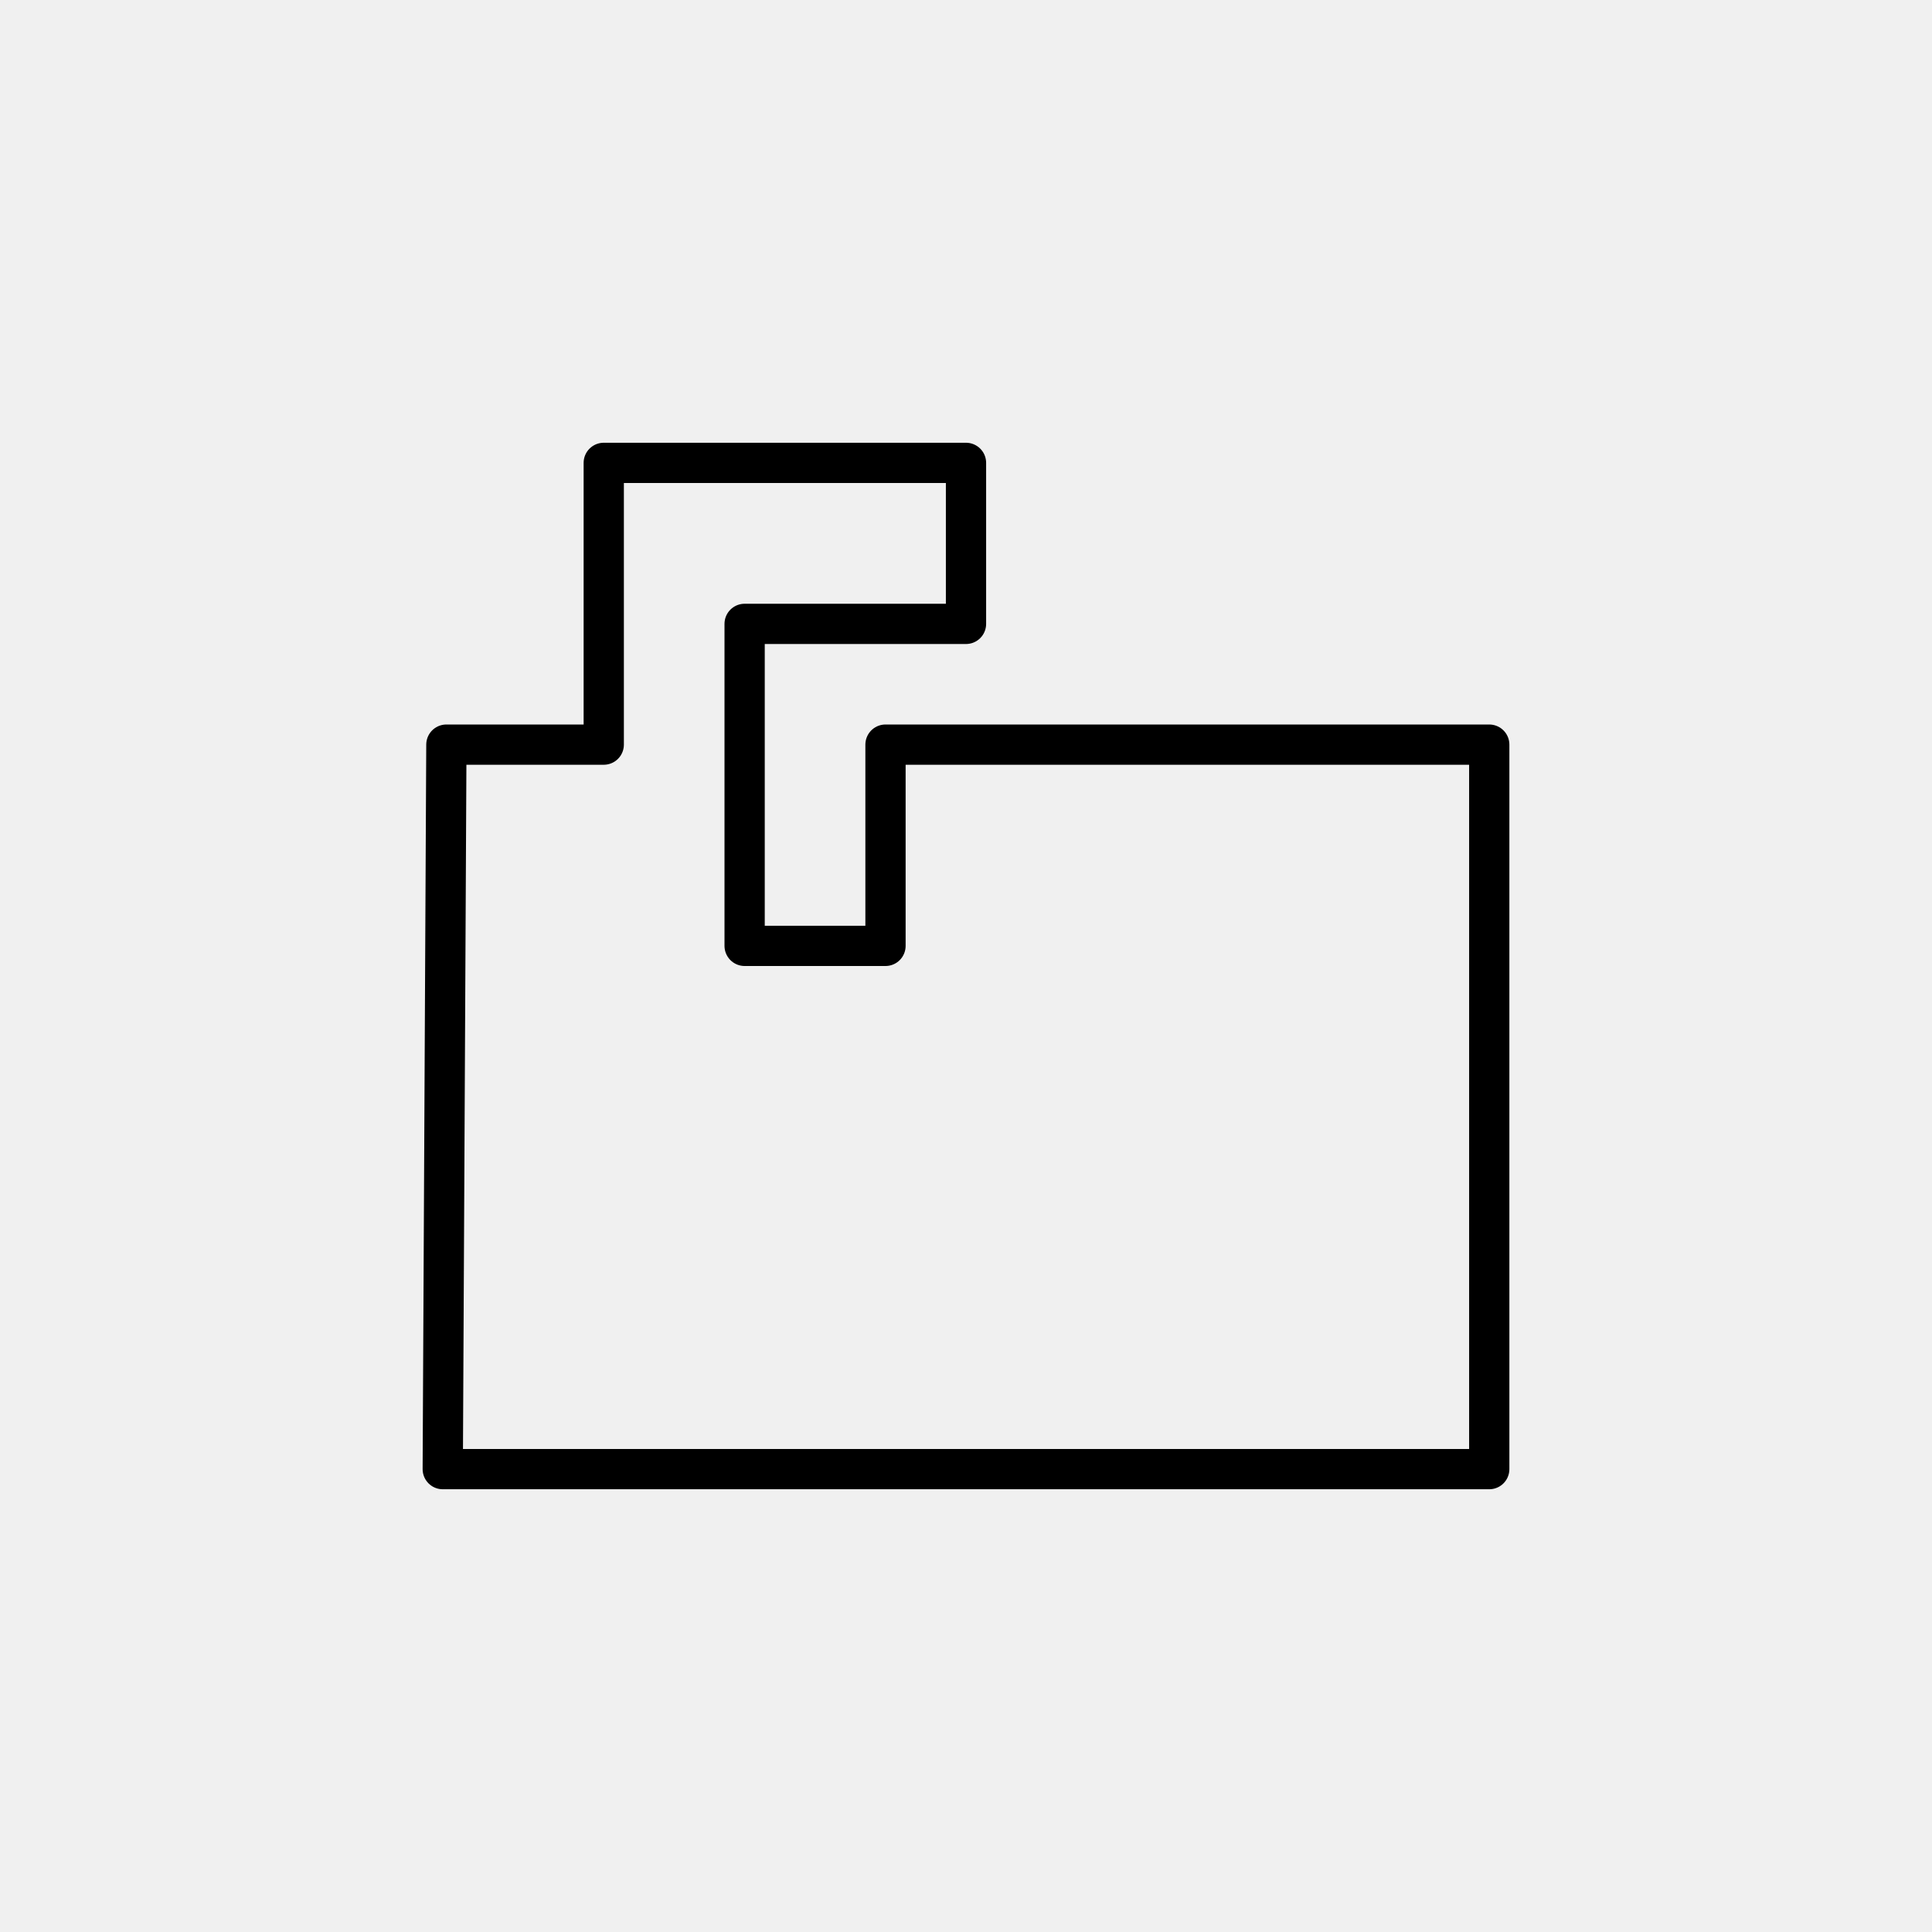
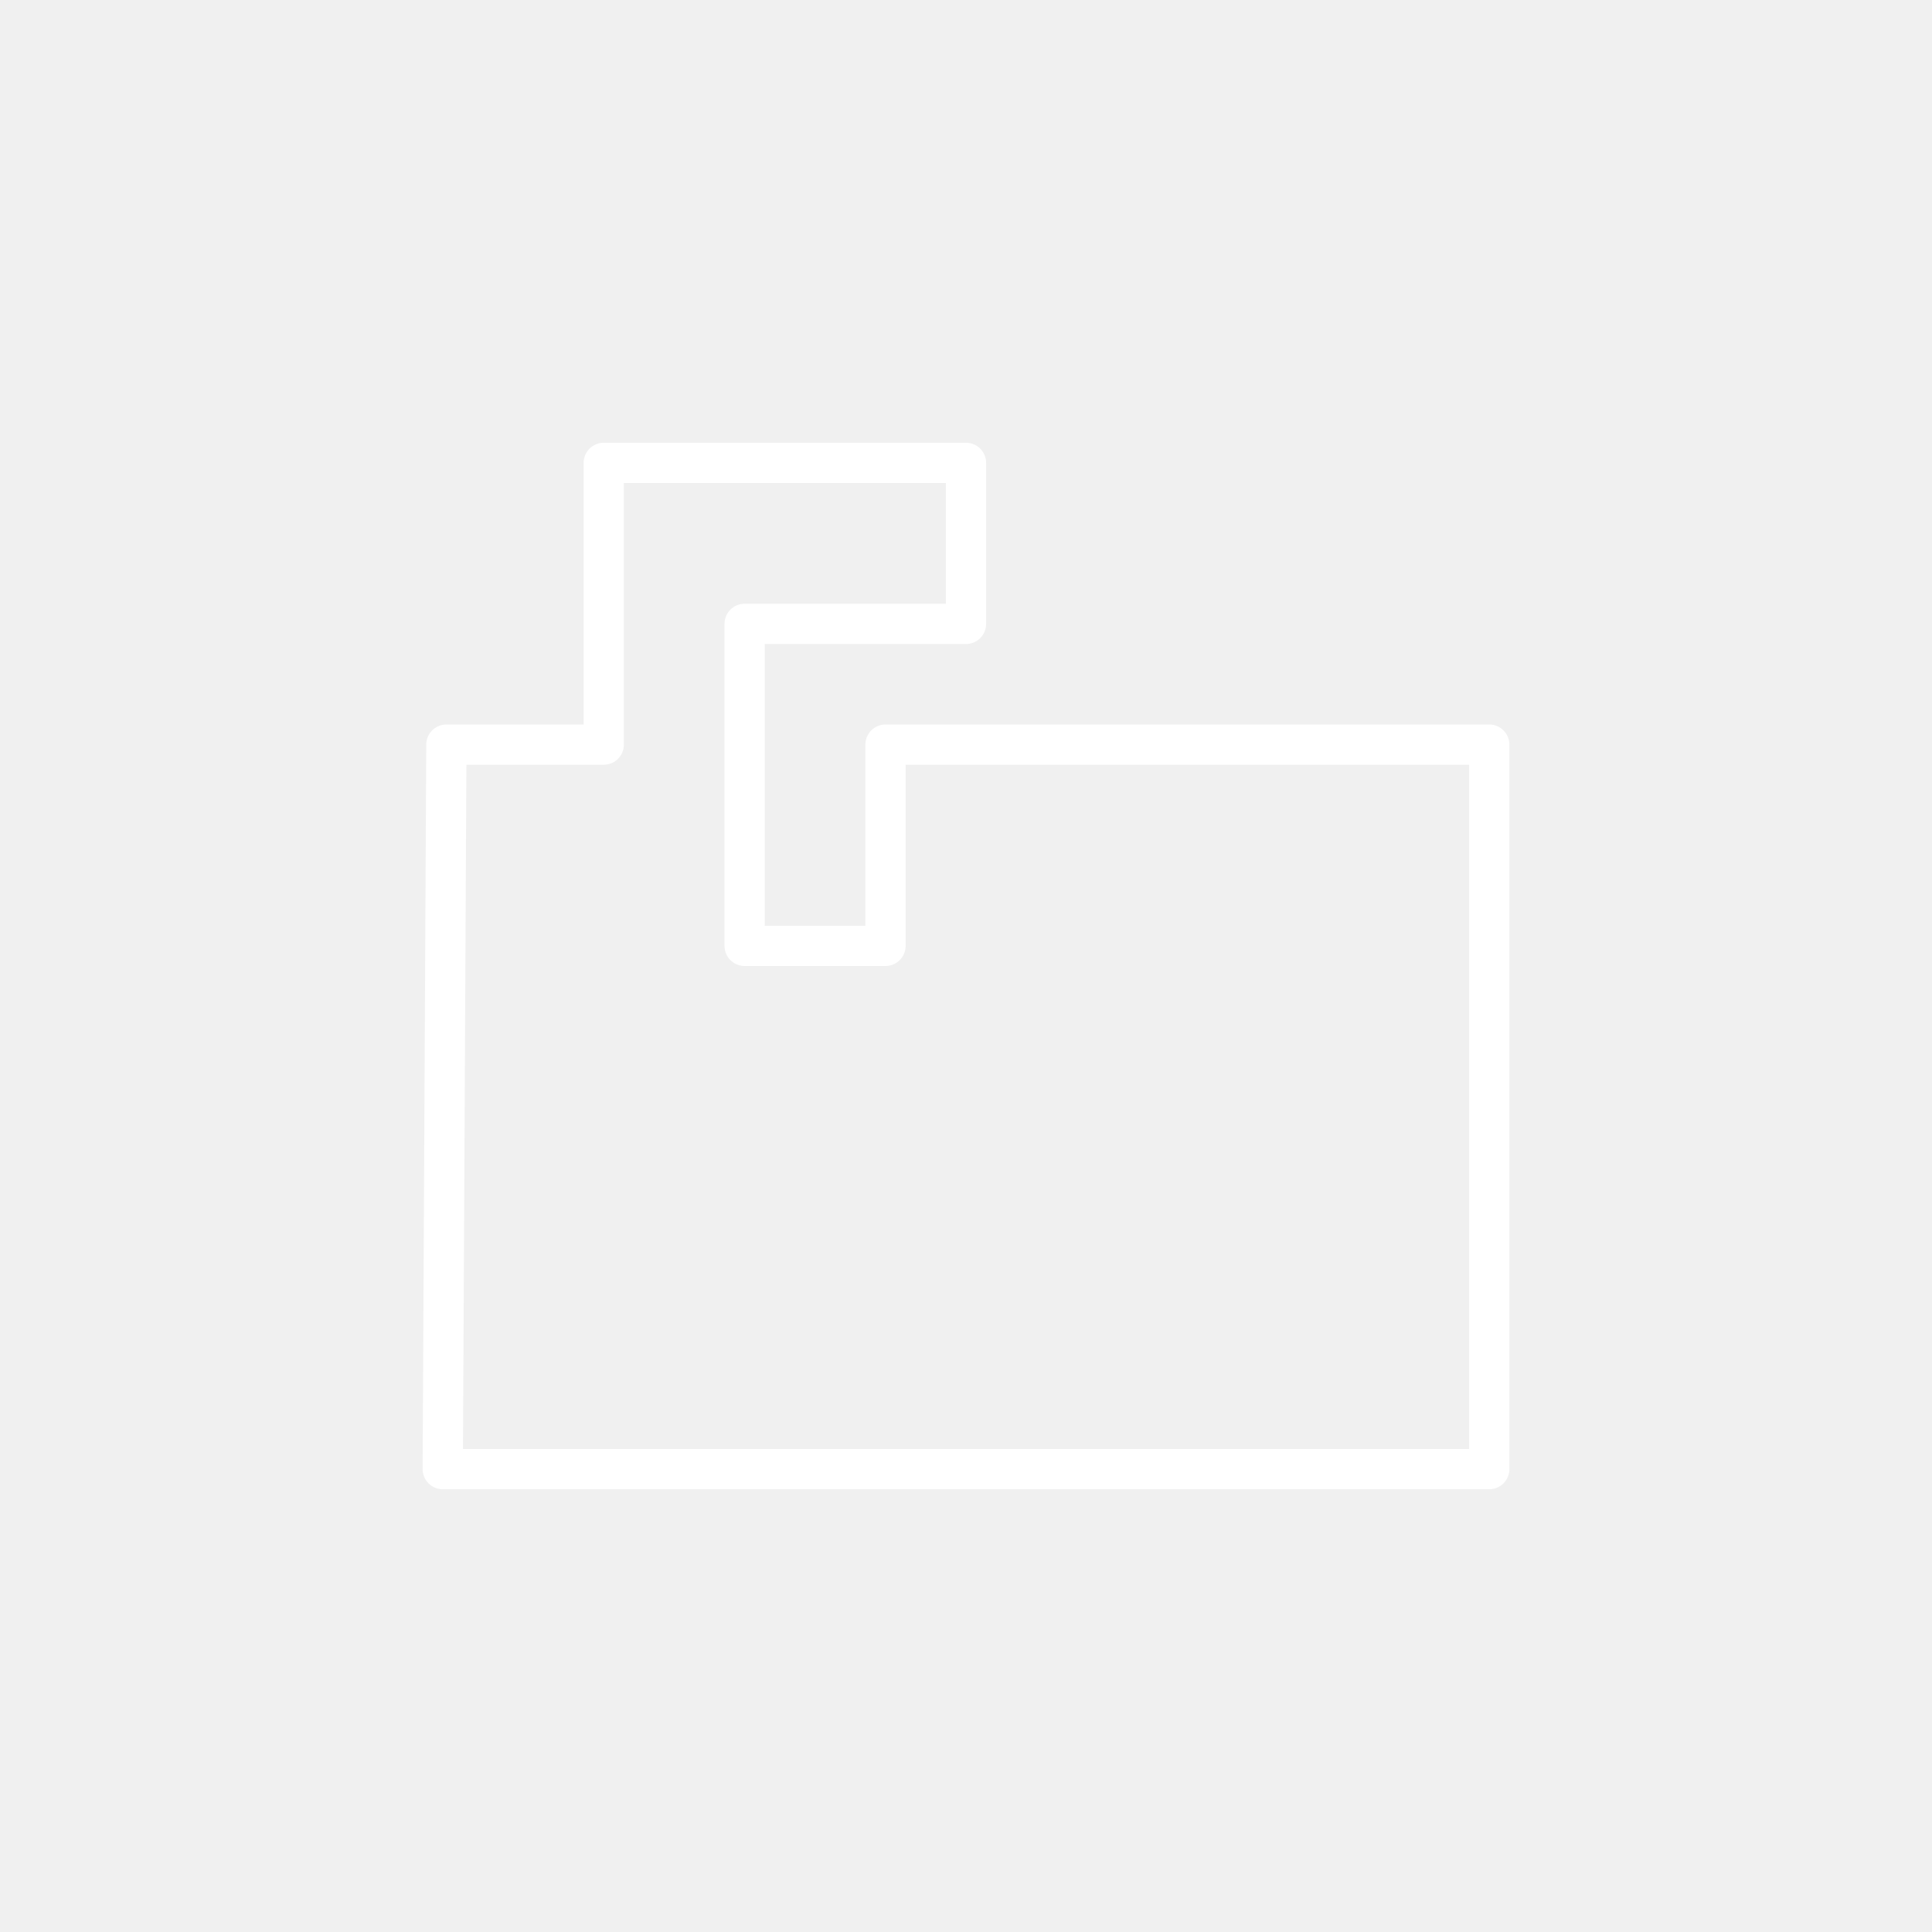
<svg xmlns="http://www.w3.org/2000/svg" version="1.1" viewBox="0 0 48 48" xml:space="preserve">
-   <path d="m11.09 18.5-0.09 18h26v-18h-15v5h-3.5v-8h5.5v-4h-9v7z" fill="none" stroke="#000" stroke-linecap="round" stroke-linejoin="round" stroke-width="1px" />
+   <path d="m11.09 18.5-0.09 18h26v-18h-15v5h-3.5v-8h5.5v-4h-9v7z" fill="none" stroke="#fff" stroke-linecap="round" stroke-linejoin="round" stroke-width="1px" />
</svg>
